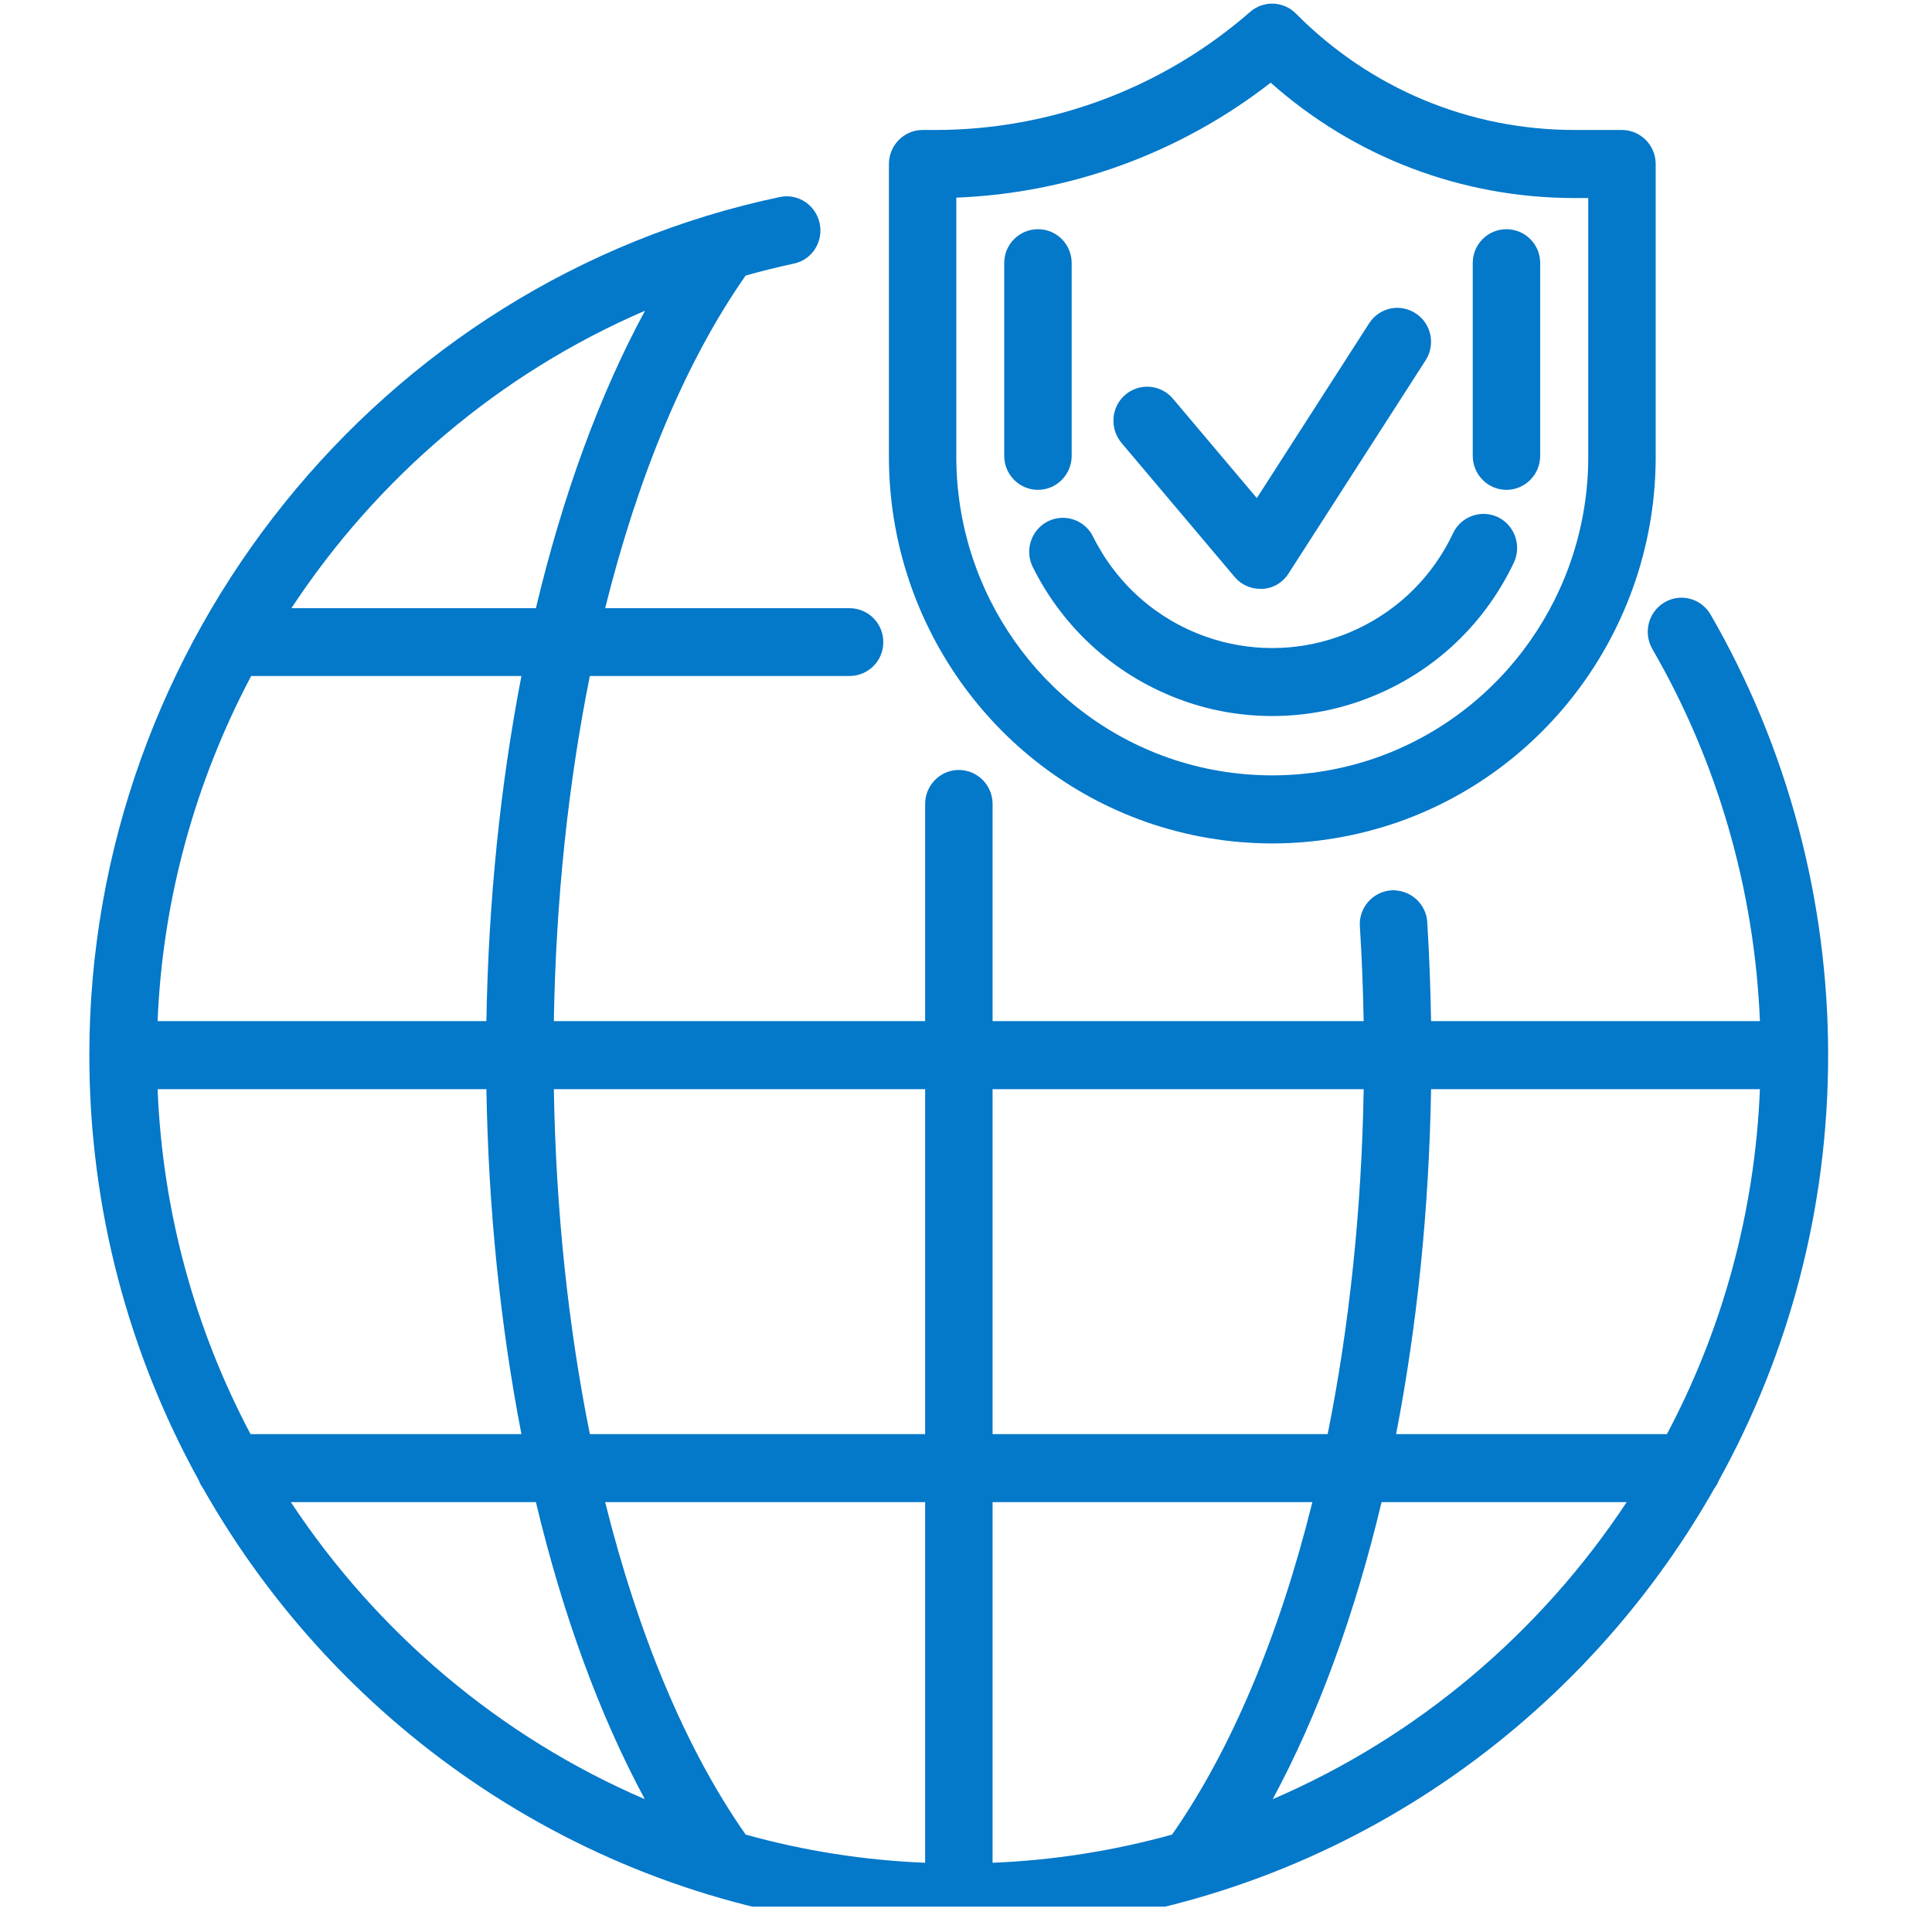
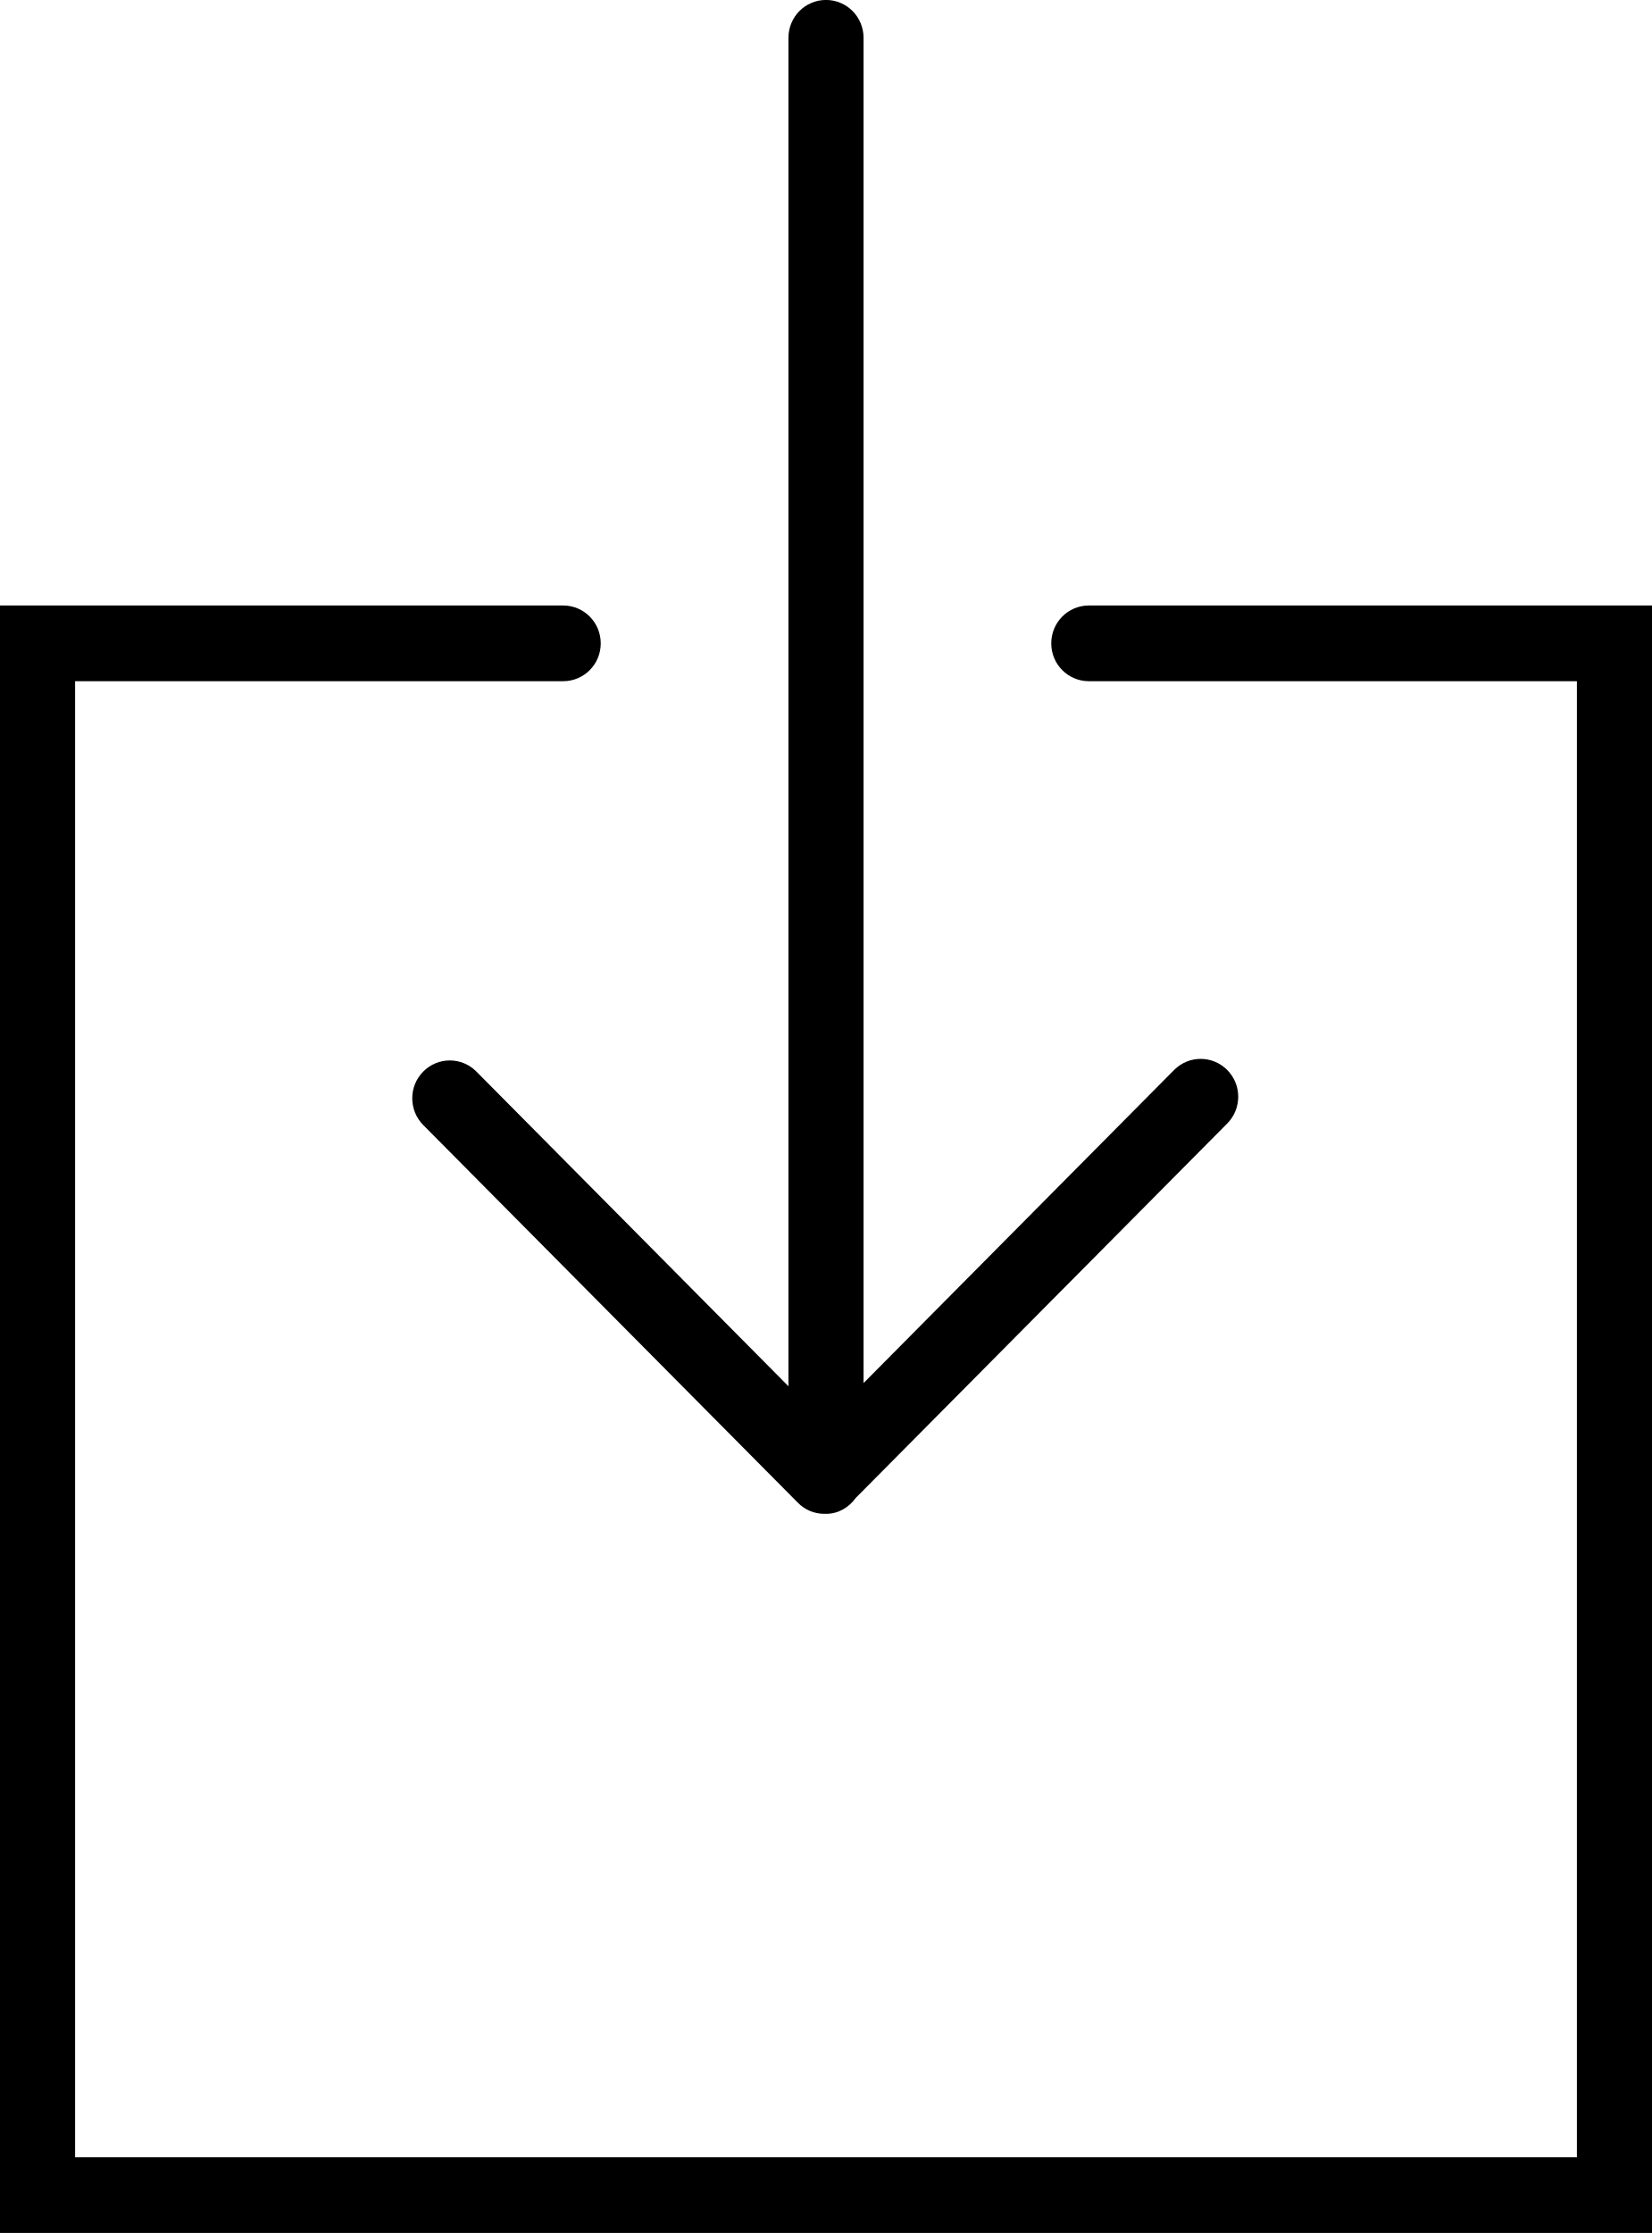
- <svg xmlns="http://www.w3.org/2000/svg" width="37.5" zoomAndPan="magnify" viewBox="0 0 37.5 37.5" height="37.5" preserveAspectRatio="xMidYMid meet" version="1.0">
-   <defs>
-     <clipPath id="clip-0">
-       <path d="M 1.734 3.73 L 35.484 3.73 L 35.484 37.008 L 1.734 37.008 Z M 1.734 3.73 " clip-rule="nonzero" />
-     </clipPath>
-   </defs>
-   <g clip-path="url(#clip-0)">
-     <path fill="rgb(1.569%, 47.06%, 78.819%)" d="M 5.645 29.156 L 10.402 29.156 C 10.922 31.336 11.637 33.293 12.516 34.922 C 9.707 33.715 7.32 31.691 5.645 29.156 Z M 12.52 6.031 C 11.637 7.66 10.922 9.621 10.402 11.805 L 5.656 11.805 C 7.32 9.277 9.695 7.246 12.52 6.031 Z M 9.441 19.82 L 3.059 19.82 C 3.156 17.43 3.801 15.152 4.875 13.121 L 10.121 13.121 C 9.715 15.219 9.48 17.48 9.441 19.82 Z M 3.059 21.141 L 9.441 21.141 C 9.48 23.48 9.715 25.742 10.121 27.836 L 4.863 27.836 C 3.797 25.824 3.156 23.551 3.059 21.141 Z M 17.957 22.727 L 17.957 27.836 L 11.449 27.836 C 11.031 25.758 10.789 23.492 10.75 21.141 L 17.957 21.141 Z M 26.469 21.141 C 26.43 23.492 26.188 25.758 25.77 27.836 L 19.266 27.836 L 19.266 21.141 Z M 32.355 27.836 L 27.098 27.836 C 27.504 25.742 27.738 23.48 27.777 21.141 L 34.16 21.141 C 34.062 23.551 33.422 25.824 32.355 27.836 Z M 24.703 34.922 C 25.582 33.293 26.297 31.336 26.816 29.156 L 31.574 29.156 C 29.898 31.691 27.512 33.715 24.703 34.922 Z M 17.957 36.156 C 16.781 36.109 15.609 35.926 14.473 35.609 C 13.312 33.953 12.387 31.727 11.746 29.156 L 17.957 29.156 Z M 19.266 29.156 L 25.473 29.156 C 24.836 31.727 23.906 33.953 22.75 35.609 C 21.609 35.926 20.438 36.109 19.266 36.156 Z M 19.383 37.477 C 19.434 37.477 19.484 37.473 19.535 37.469 C 19.633 37.465 19.73 37.457 19.824 37.449 C 19.902 37.445 19.977 37.438 20.051 37.434 C 20.086 37.43 20.117 37.426 20.152 37.422 C 25.773 36.906 30.605 33.602 33.273 28.895 C 33.309 28.844 33.34 28.793 33.363 28.734 C 34.715 26.289 35.484 23.473 35.484 20.48 C 35.484 17.469 34.695 14.512 33.203 11.93 C 33.02 11.613 32.621 11.508 32.309 11.691 C 31.996 11.875 31.891 12.277 32.07 12.594 C 33.34 14.785 34.055 17.273 34.16 19.82 L 27.777 19.82 C 27.766 19.176 27.742 18.531 27.703 17.898 C 27.68 17.535 27.371 17.266 27.008 17.281 C 26.648 17.305 26.371 17.617 26.395 17.98 C 26.434 18.586 26.457 19.203 26.469 19.82 L 19.266 19.82 L 19.266 15.605 C 19.266 15.242 18.973 14.945 18.609 14.945 C 18.25 14.945 17.957 15.242 17.957 15.605 L 17.957 19.82 L 10.75 19.82 C 10.789 17.465 11.031 15.199 11.449 13.121 L 16.488 13.121 C 16.852 13.121 17.145 12.828 17.145 12.465 C 17.145 12.098 16.852 11.805 16.488 11.805 L 11.746 11.805 C 12.387 9.23 13.312 7.008 14.473 5.348 C 14.781 5.262 15.094 5.184 15.406 5.117 C 15.762 5.043 15.984 4.695 15.91 4.336 C 15.836 3.98 15.488 3.75 15.137 3.824 C 7.371 5.461 1.734 12.469 1.734 20.48 C 1.734 23.473 2.508 26.289 3.859 28.734 C 3.879 28.793 3.91 28.844 3.945 28.895 C 6.613 33.602 11.445 36.906 17.066 37.422 C 17.102 37.426 17.133 37.43 17.168 37.434 C 17.242 37.438 17.316 37.445 17.395 37.449 C 17.492 37.457 17.59 37.465 17.691 37.469 C 17.738 37.473 17.785 37.477 17.836 37.477 C 17.926 37.48 18.02 37.484 18.109 37.488 C 18.148 37.488 18.188 37.488 18.23 37.492 C 18.355 37.492 18.484 37.496 18.609 37.496 C 18.738 37.496 18.863 37.492 18.992 37.492 C 19.031 37.488 19.07 37.488 19.109 37.488 C 19.203 37.484 19.293 37.48 19.383 37.477 " fill-opacity="1" fill-rule="nonzero" />
-   </g>
-   <path fill="rgb(1.569%, 47.06%, 78.819%)" d="M 18.562 3.836 C 20.777 3.75 22.91 2.969 24.664 1.605 C 26.297 3.055 28.375 3.844 30.566 3.844 L 30.828 3.844 L 30.828 8.867 C 30.828 11.496 29.176 13.84 26.715 14.707 C 25.41 15.164 23.977 15.164 22.672 14.707 C 20.215 13.84 18.562 11.496 18.562 8.867 Z M 22.242 15.953 C 23.031 16.23 23.863 16.371 24.695 16.371 C 25.523 16.371 26.355 16.23 27.148 15.953 C 30.129 14.902 32.137 12.055 32.137 8.867 L 32.137 3.184 C 32.137 2.82 31.844 2.523 31.48 2.523 L 30.566 2.523 C 28.523 2.523 26.602 1.723 25.156 0.266 C 24.914 0.02 24.527 0.004 24.266 0.23 C 22.57 1.711 20.398 2.523 18.152 2.523 L 17.906 2.523 C 17.547 2.523 17.254 2.82 17.254 3.184 L 17.254 8.867 C 17.254 12.055 19.258 14.902 22.242 15.953 " fill-opacity="1" fill-rule="nonzero" />
-   <path fill="rgb(1.569%, 47.06%, 78.819%)" d="M 22.98 13.605 C 23.531 13.801 24.113 13.898 24.695 13.898 C 25.273 13.898 25.855 13.801 26.406 13.605 C 27.723 13.141 28.781 12.188 29.383 10.922 C 29.539 10.594 29.402 10.199 29.078 10.039 C 28.75 9.883 28.359 10.02 28.203 10.352 C 27.754 11.301 26.961 12.012 25.977 12.359 C 25.148 12.652 24.238 12.652 23.41 12.359 C 22.453 12.023 21.672 11.332 21.215 10.414 C 21.055 10.09 20.66 9.957 20.336 10.121 C 20.016 10.285 19.883 10.68 20.047 11.008 C 20.656 12.23 21.699 13.152 22.98 13.605 " fill-opacity="1" fill-rule="nonzero" />
-   <path fill="rgb(1.569%, 47.06%, 78.819%)" d="M 23.965 11.199 C 24.09 11.348 24.273 11.43 24.465 11.43 C 24.477 11.43 24.492 11.43 24.508 11.43 C 24.715 11.418 24.902 11.305 25.012 11.129 L 27.672 6.992 C 27.867 6.688 27.781 6.277 27.477 6.082 C 27.176 5.883 26.77 5.969 26.574 6.277 L 24.395 9.668 L 22.766 7.738 C 22.531 7.461 22.117 7.426 21.84 7.664 C 21.566 7.898 21.535 8.316 21.766 8.594 L 23.965 11.199 " fill-opacity="1" fill-rule="nonzero" />
-   <path fill="rgb(1.569%, 47.06%, 78.819%)" d="M 20.801 8.848 L 20.801 5.105 C 20.801 4.742 20.508 4.449 20.148 4.449 C 19.785 4.449 19.492 4.742 19.492 5.105 L 19.492 8.848 C 19.492 9.211 19.785 9.508 20.148 9.508 C 20.508 9.508 20.801 9.211 20.801 8.848 " fill-opacity="1" fill-rule="nonzero" />
-   <path fill="rgb(1.569%, 47.06%, 78.819%)" d="M 29.238 9.508 C 29.602 9.508 29.895 9.211 29.895 8.848 L 29.895 5.105 C 29.895 4.742 29.602 4.449 29.238 4.449 C 28.879 4.449 28.586 4.742 28.586 5.105 L 28.586 8.848 C 28.586 9.211 28.879 9.508 29.238 9.508 " fill-opacity="1" fill-rule="nonzero" />
+ <svg xmlns="http://www.w3.org/2000/svg" width="37px" height="50px">
+   <path fill-rule="evenodd" fill="currentColor" d="M-0.000,49.999 L-0.000,13.558 L12.614,13.558 C13.079,13.558 13.455,13.937 13.455,14.406 C13.455,14.874 13.079,15.253 12.614,15.253 L1.682,15.253 L1.682,48.304 L35.318,48.304 L35.318,15.253 L24.386,15.253 C23.921,15.253 23.545,14.874 23.545,14.406 C23.545,13.937 23.921,13.558 24.386,13.558 L37.000,13.558 L37.000,49.999 L-0.000,49.999 ZM27.486,23.958 C27.815,24.290 27.815,24.826 27.486,25.157 L19.168,33.539 C19.015,33.751 18.780,33.897 18.500,33.897 C18.493,33.897 18.488,33.894 18.482,33.894 C18.476,33.894 18.470,33.897 18.465,33.897 C18.241,33.897 18.027,33.809 17.871,33.649 L9.480,25.192 C9.151,24.860 9.151,24.324 9.480,23.993 C9.808,23.662 10.340,23.662 10.669,23.993 L17.659,31.040 L17.659,0.846 C17.659,0.378 18.035,-0.001 18.500,-0.001 C18.965,-0.001 19.341,0.378 19.341,0.846 L19.341,30.969 L26.297,23.958 C26.626,23.627 27.157,23.627 27.486,23.958 Z" />
</svg>
